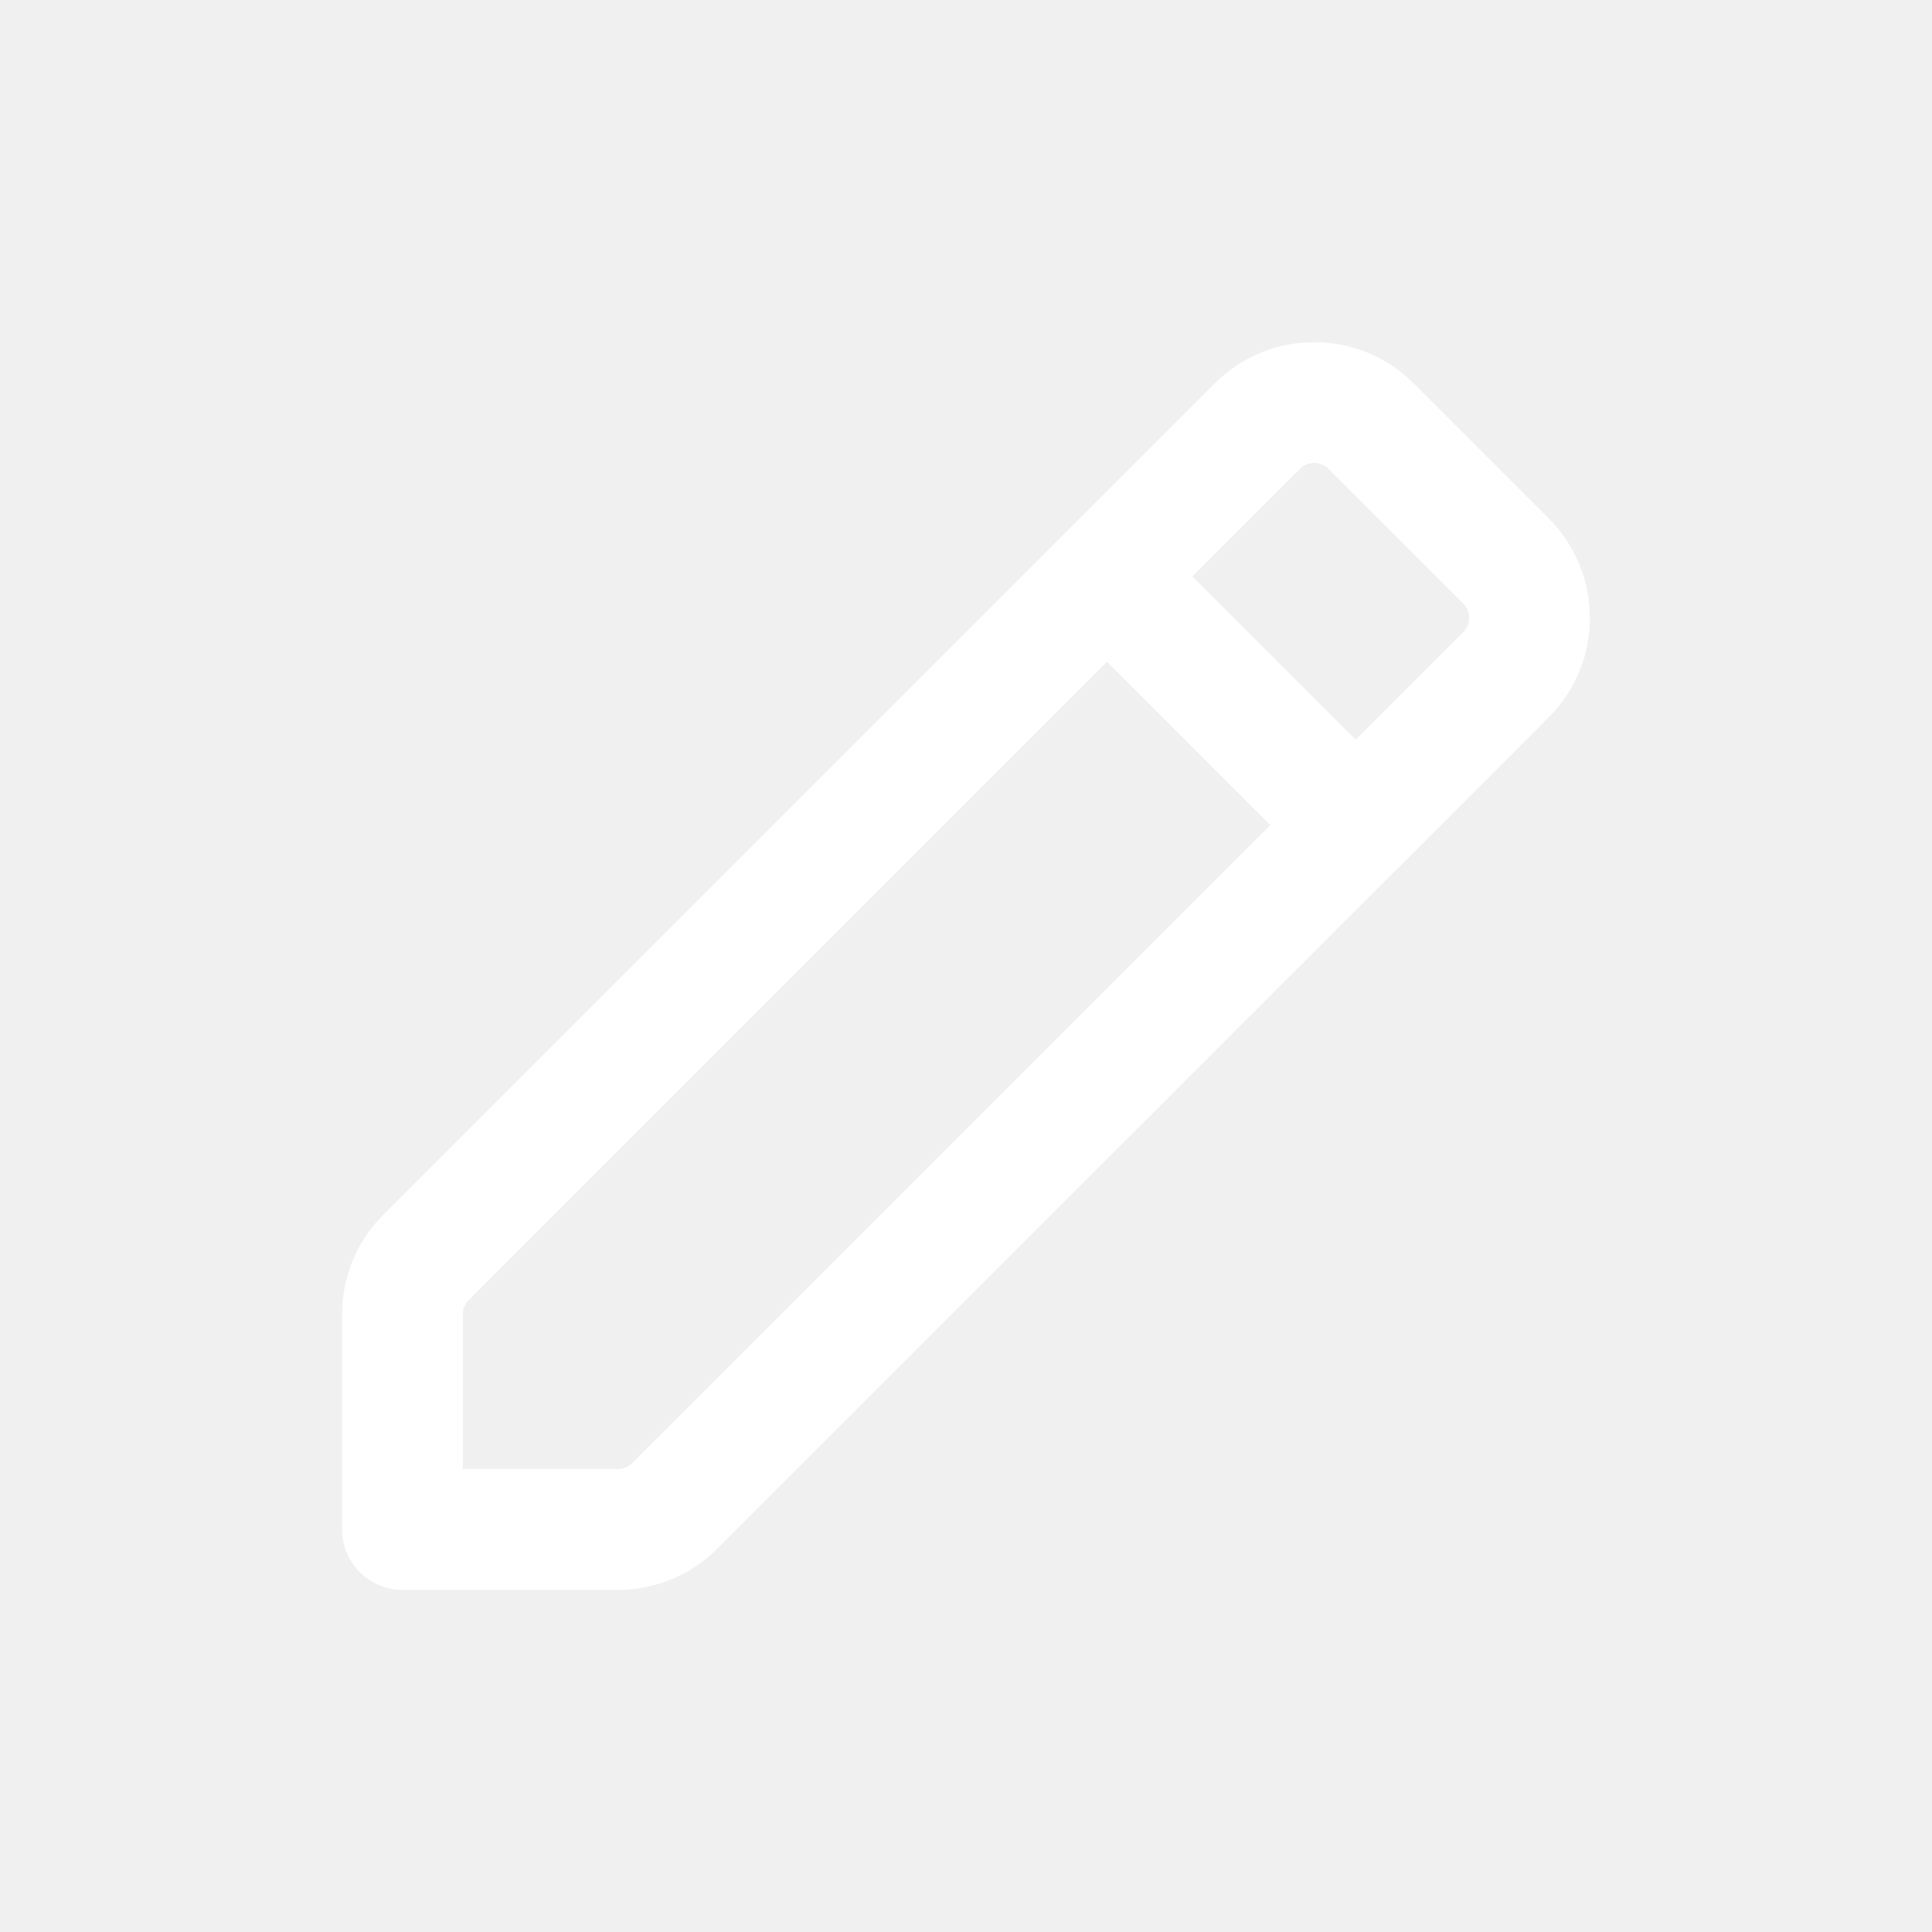
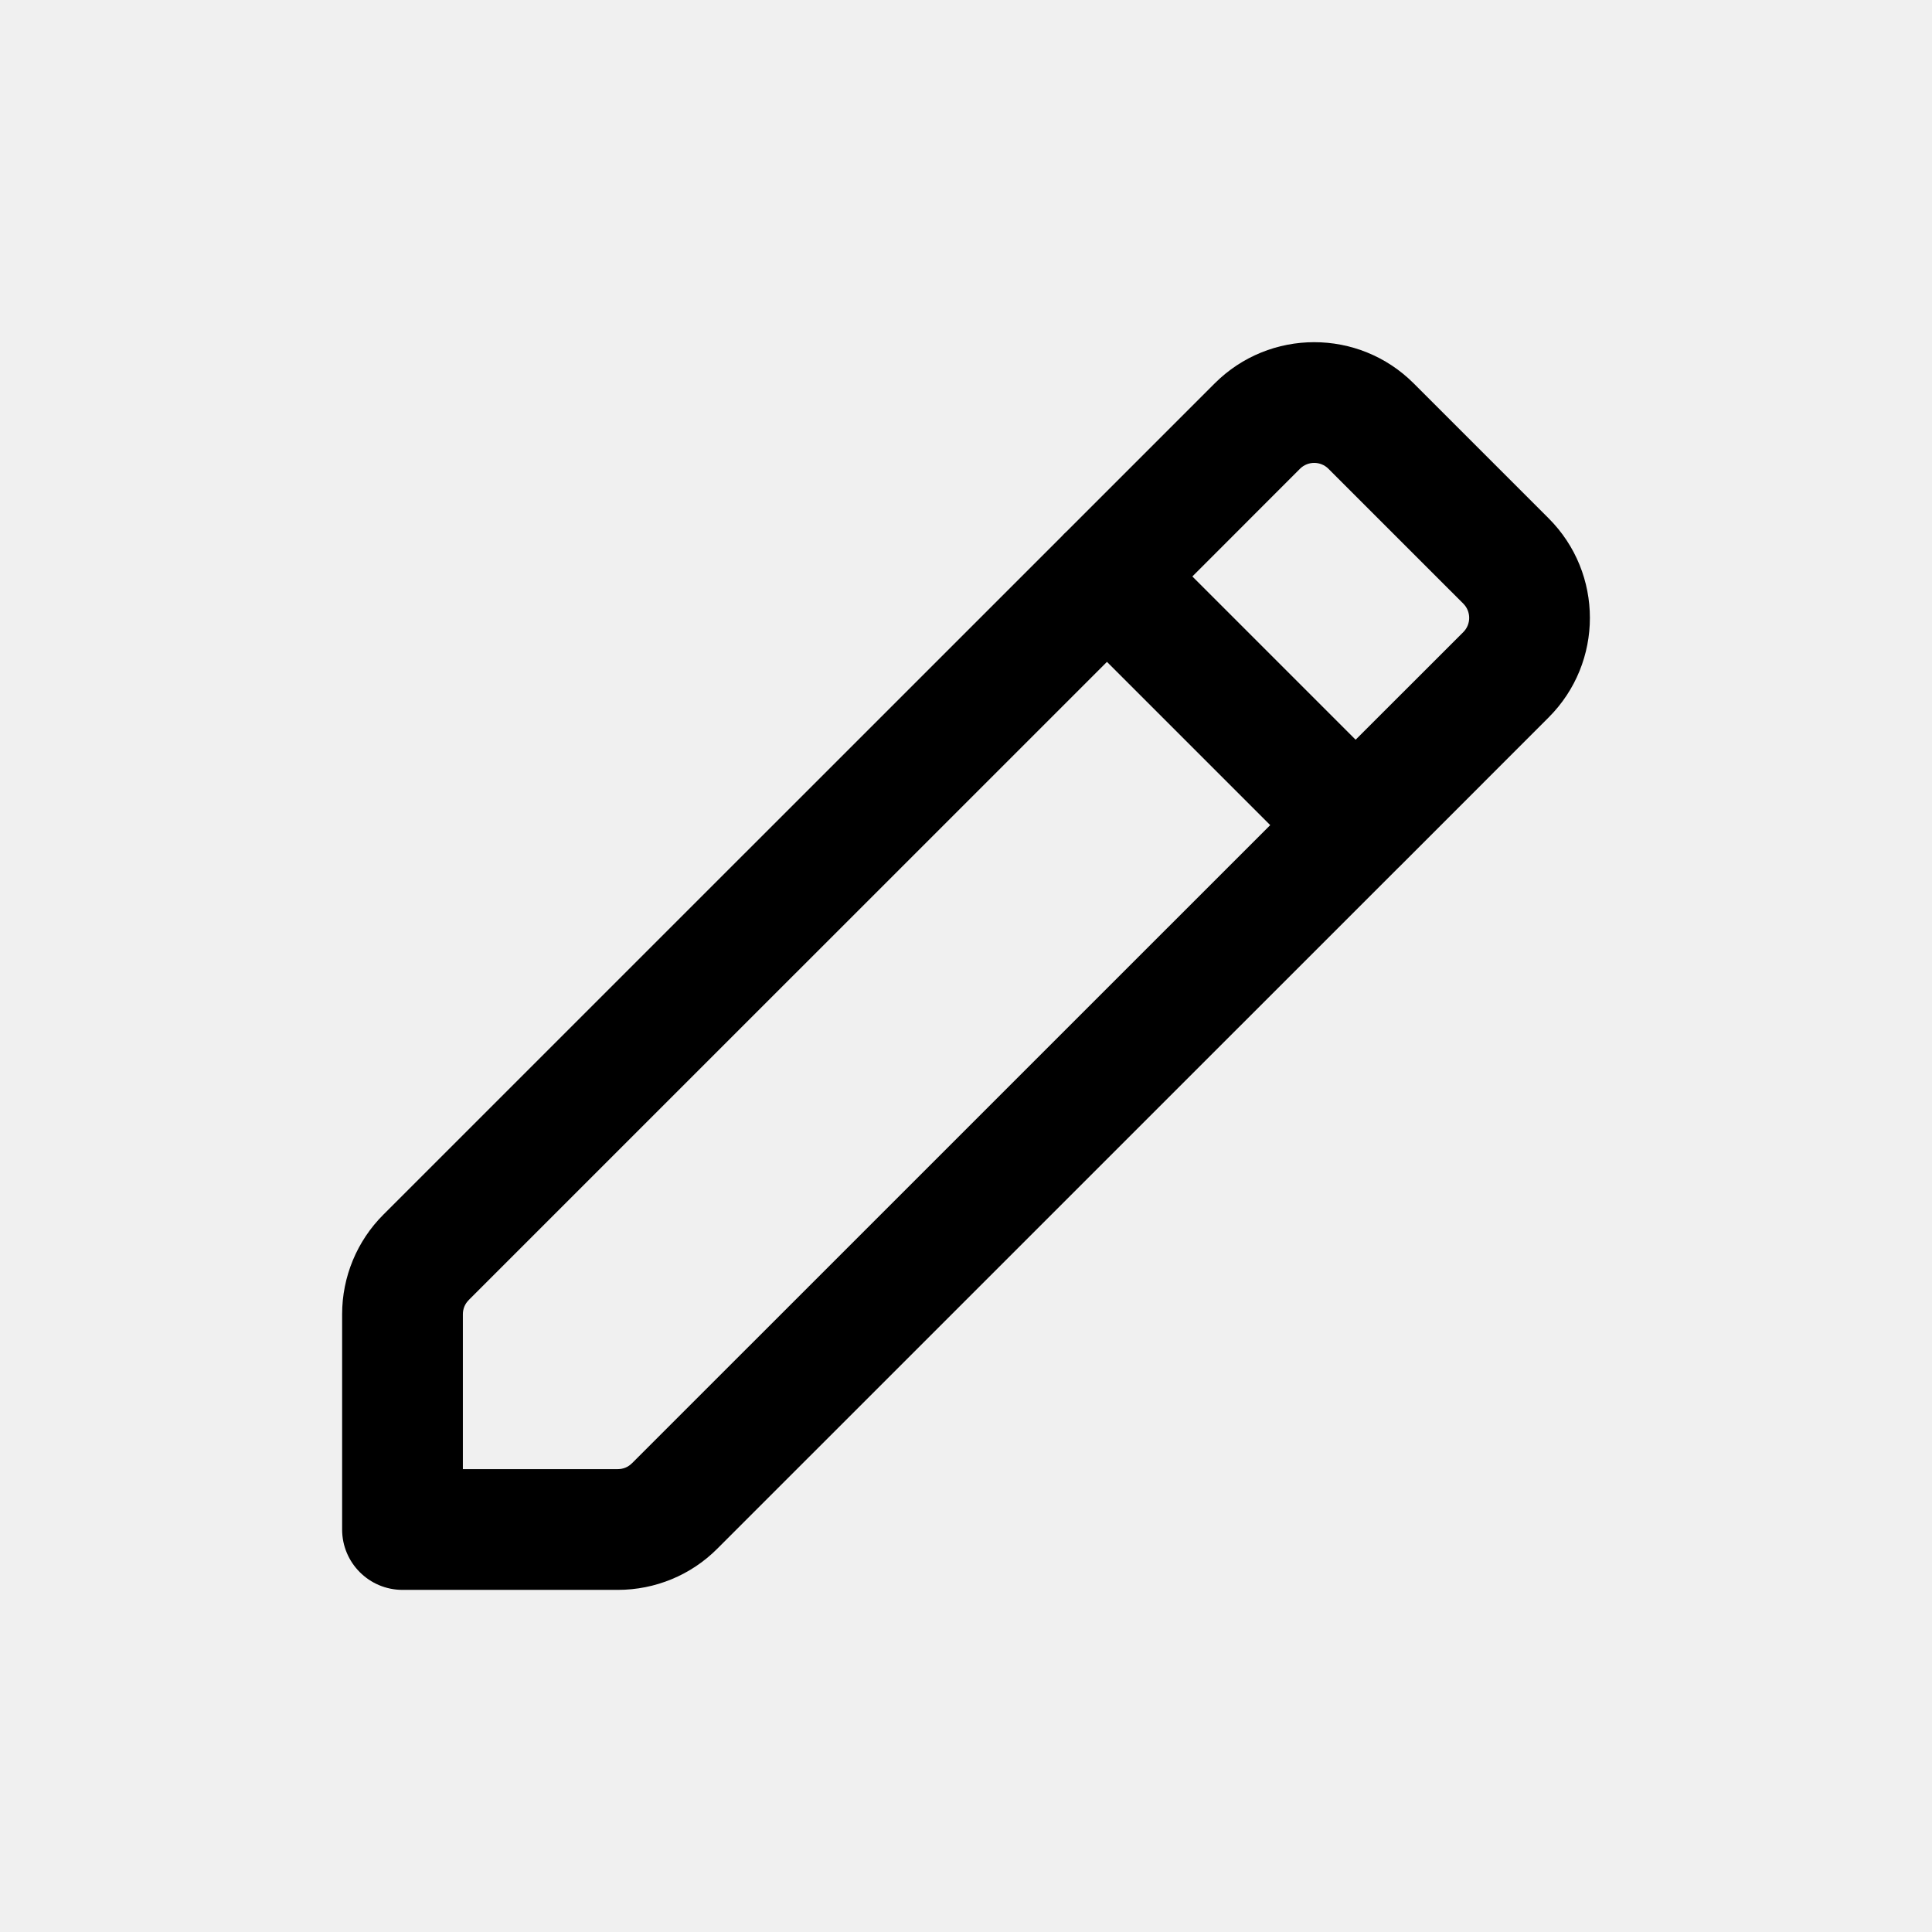
<svg xmlns="http://www.w3.org/2000/svg" width="24" height="24" viewBox="0 0 24 24" fill="none">
-   <path fill-rule="evenodd" clip-rule="evenodd" d="M13.254 6.598C13.242 6.608 13.231 6.619 13.22 6.63C13.209 6.641 13.198 6.652 13.188 6.664L4.764 15.087L4.763 15.088C4.434 15.416 4.25 15.862 4.25 16.325V19C4.25 19.414 4.586 19.75 5 19.75H7.675C8.138 19.75 8.584 19.567 8.912 19.237L17.356 10.794C17.361 10.789 17.366 10.785 17.37 10.78C17.375 10.776 17.379 10.771 17.384 10.767L19.238 8.912C19.921 8.229 19.921 7.122 19.238 6.439L17.562 4.763C16.879 4.08 15.772 4.08 15.089 4.763L13.254 6.598ZM16.149 5.823C16.246 5.726 16.405 5.726 16.502 5.823L18.178 7.499C18.275 7.596 18.275 7.755 18.178 7.852L16.84 9.189L14.812 7.161L16.149 5.823ZM15.779 10.25L7.851 18.177L7.849 18.178C7.804 18.224 7.742 18.25 7.675 18.25H5.75V16.325C5.75 16.259 5.776 16.196 5.822 16.151L5.823 16.149L13.751 8.222L15.779 10.25Z" fill="white" />
+   <path fill-rule="evenodd" clip-rule="evenodd" d="M13.254 6.598C13.242 6.608 13.231 6.619 13.22 6.63C13.209 6.641 13.198 6.652 13.188 6.664L4.764 15.087L4.763 15.088C4.434 15.416 4.25 15.862 4.25 16.325V19C4.25 19.414 4.586 19.75 5 19.75H7.675C8.138 19.75 8.584 19.567 8.912 19.237L17.356 10.794C17.361 10.789 17.366 10.785 17.37 10.78C17.375 10.776 17.379 10.771 17.384 10.767L19.238 8.912C19.921 8.229 19.921 7.122 19.238 6.439L17.562 4.763C16.879 4.08 15.772 4.08 15.089 4.763L13.254 6.598ZM16.149 5.823C16.246 5.726 16.405 5.726 16.502 5.823L18.178 7.499C18.275 7.596 18.275 7.755 18.178 7.852L16.84 9.189L14.812 7.161L16.149 5.823ZM15.779 10.25L7.851 18.177L7.849 18.178C7.804 18.224 7.742 18.25 7.675 18.25H5.75V16.325C5.75 16.259 5.776 16.196 5.822 16.151L5.823 16.149L13.751 8.222L15.779 10.25Z" fill="black" />
</svg>
